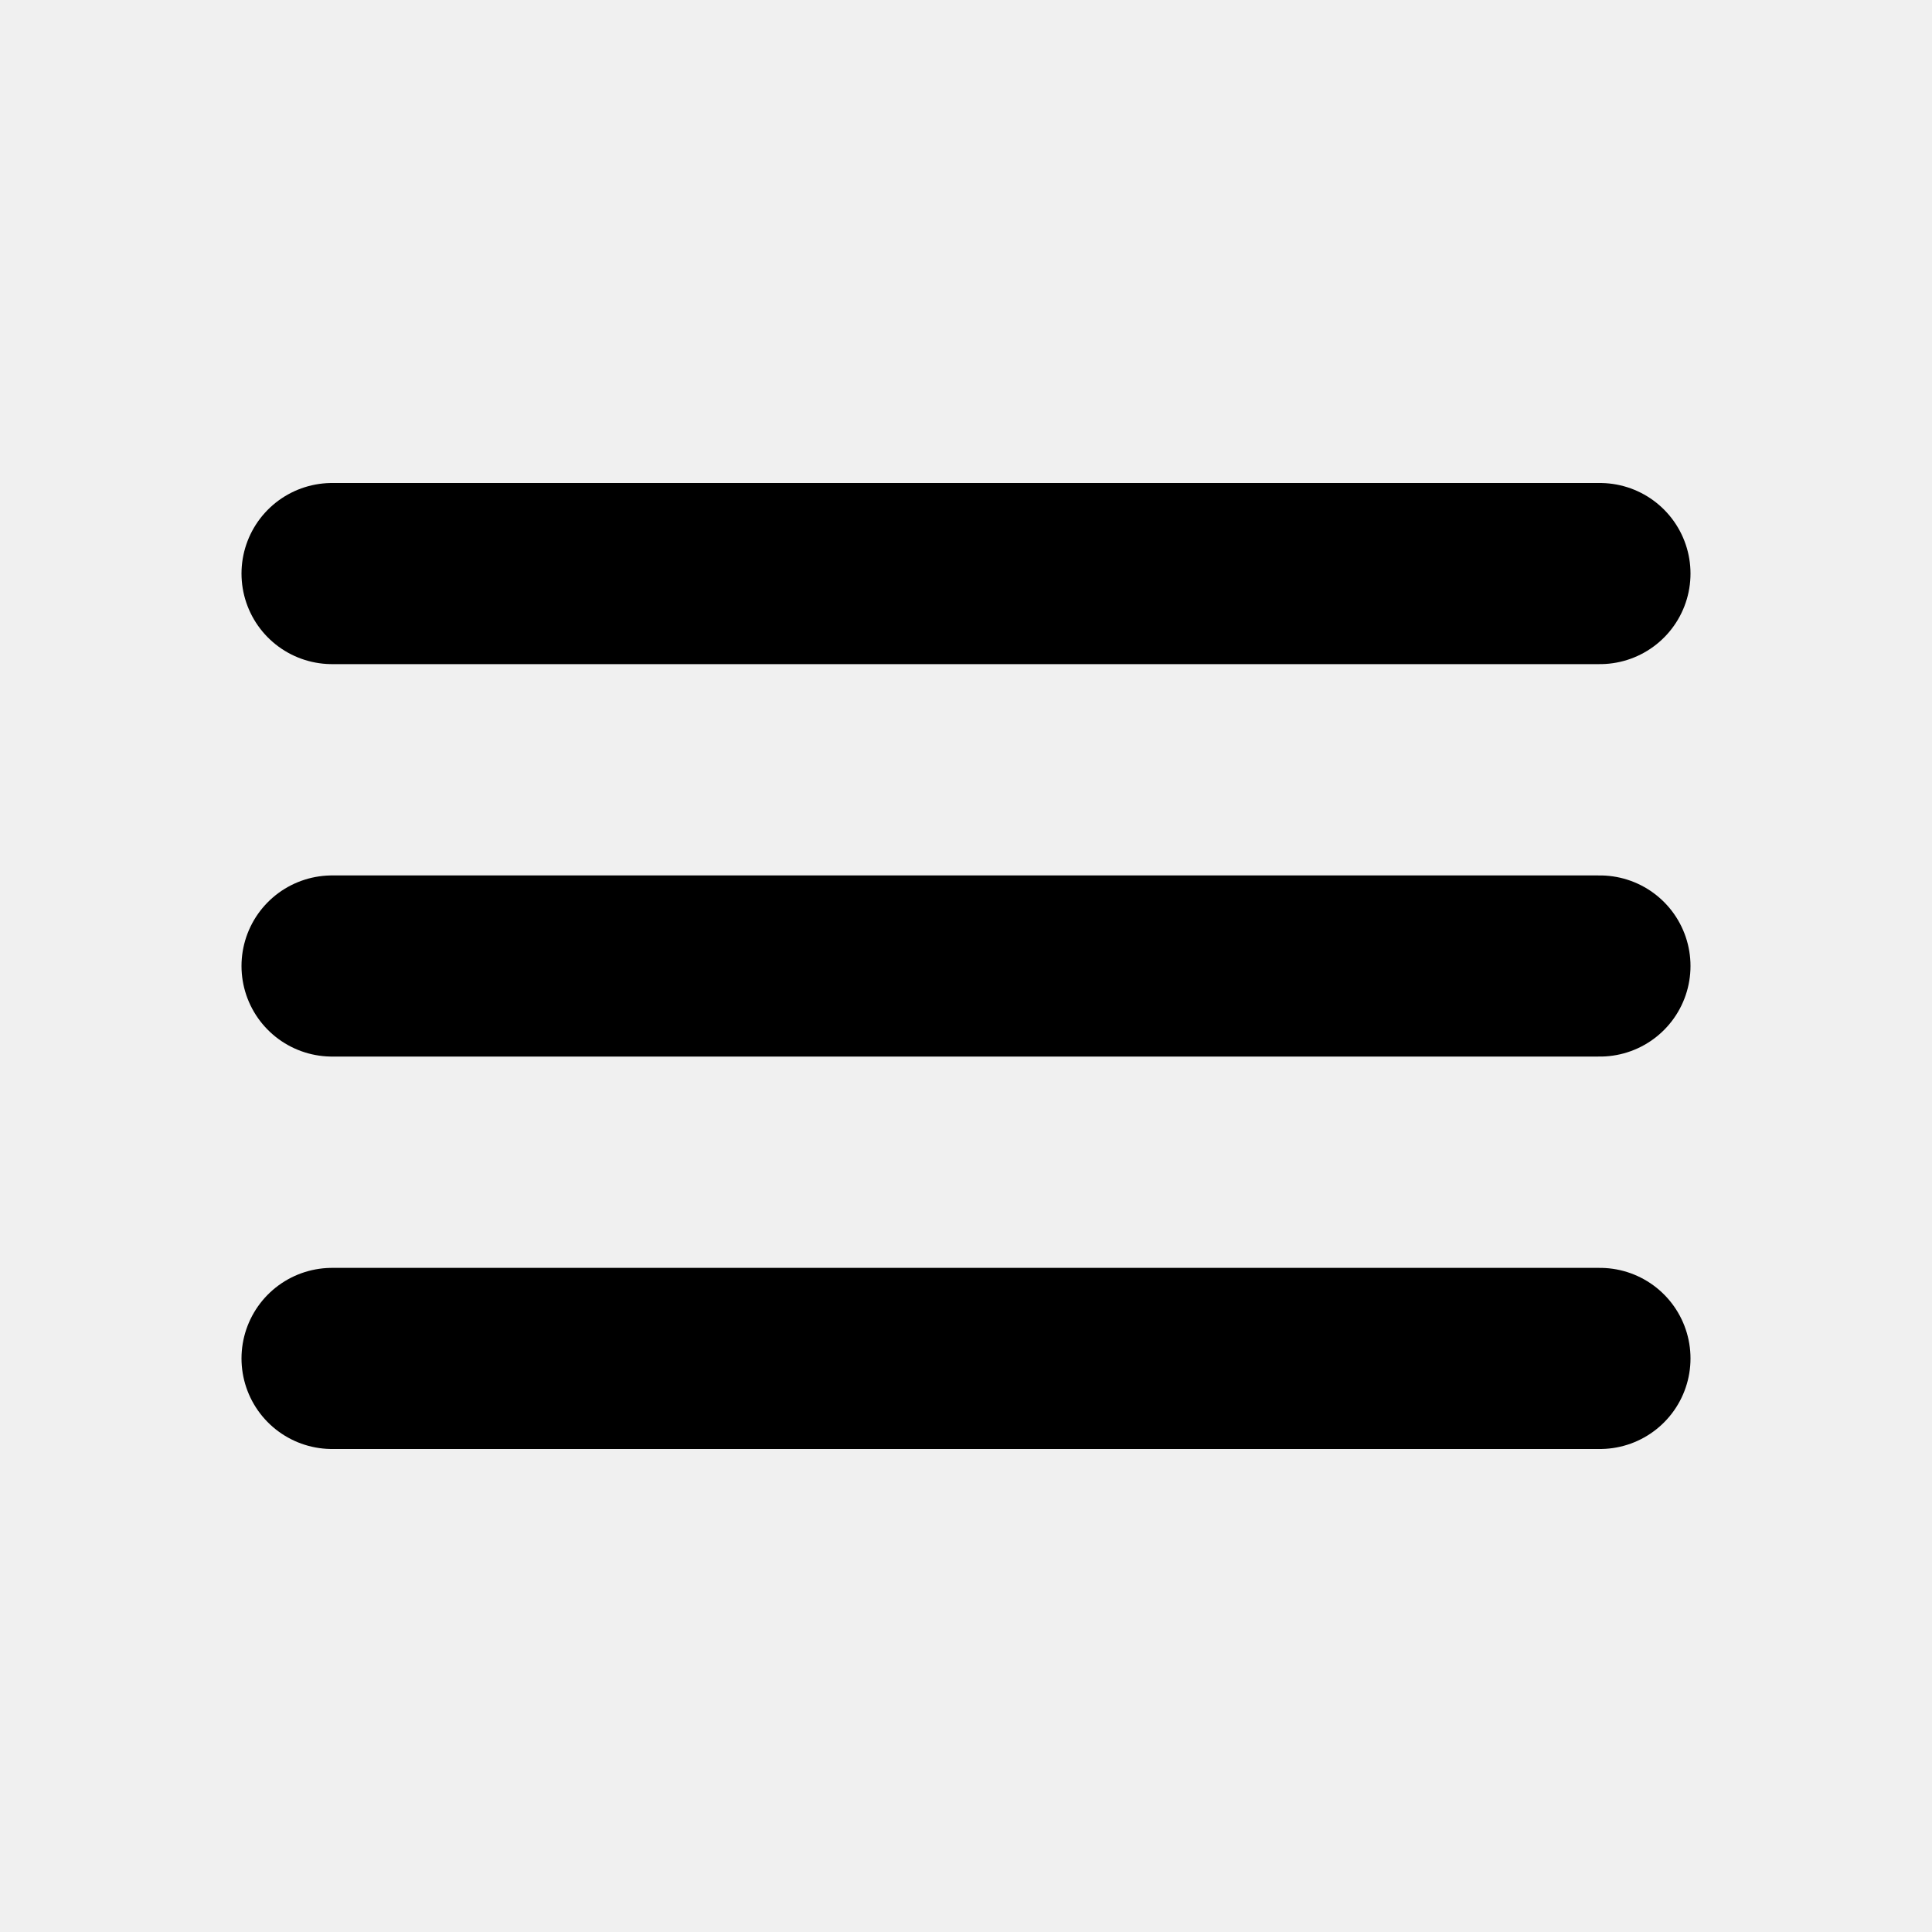
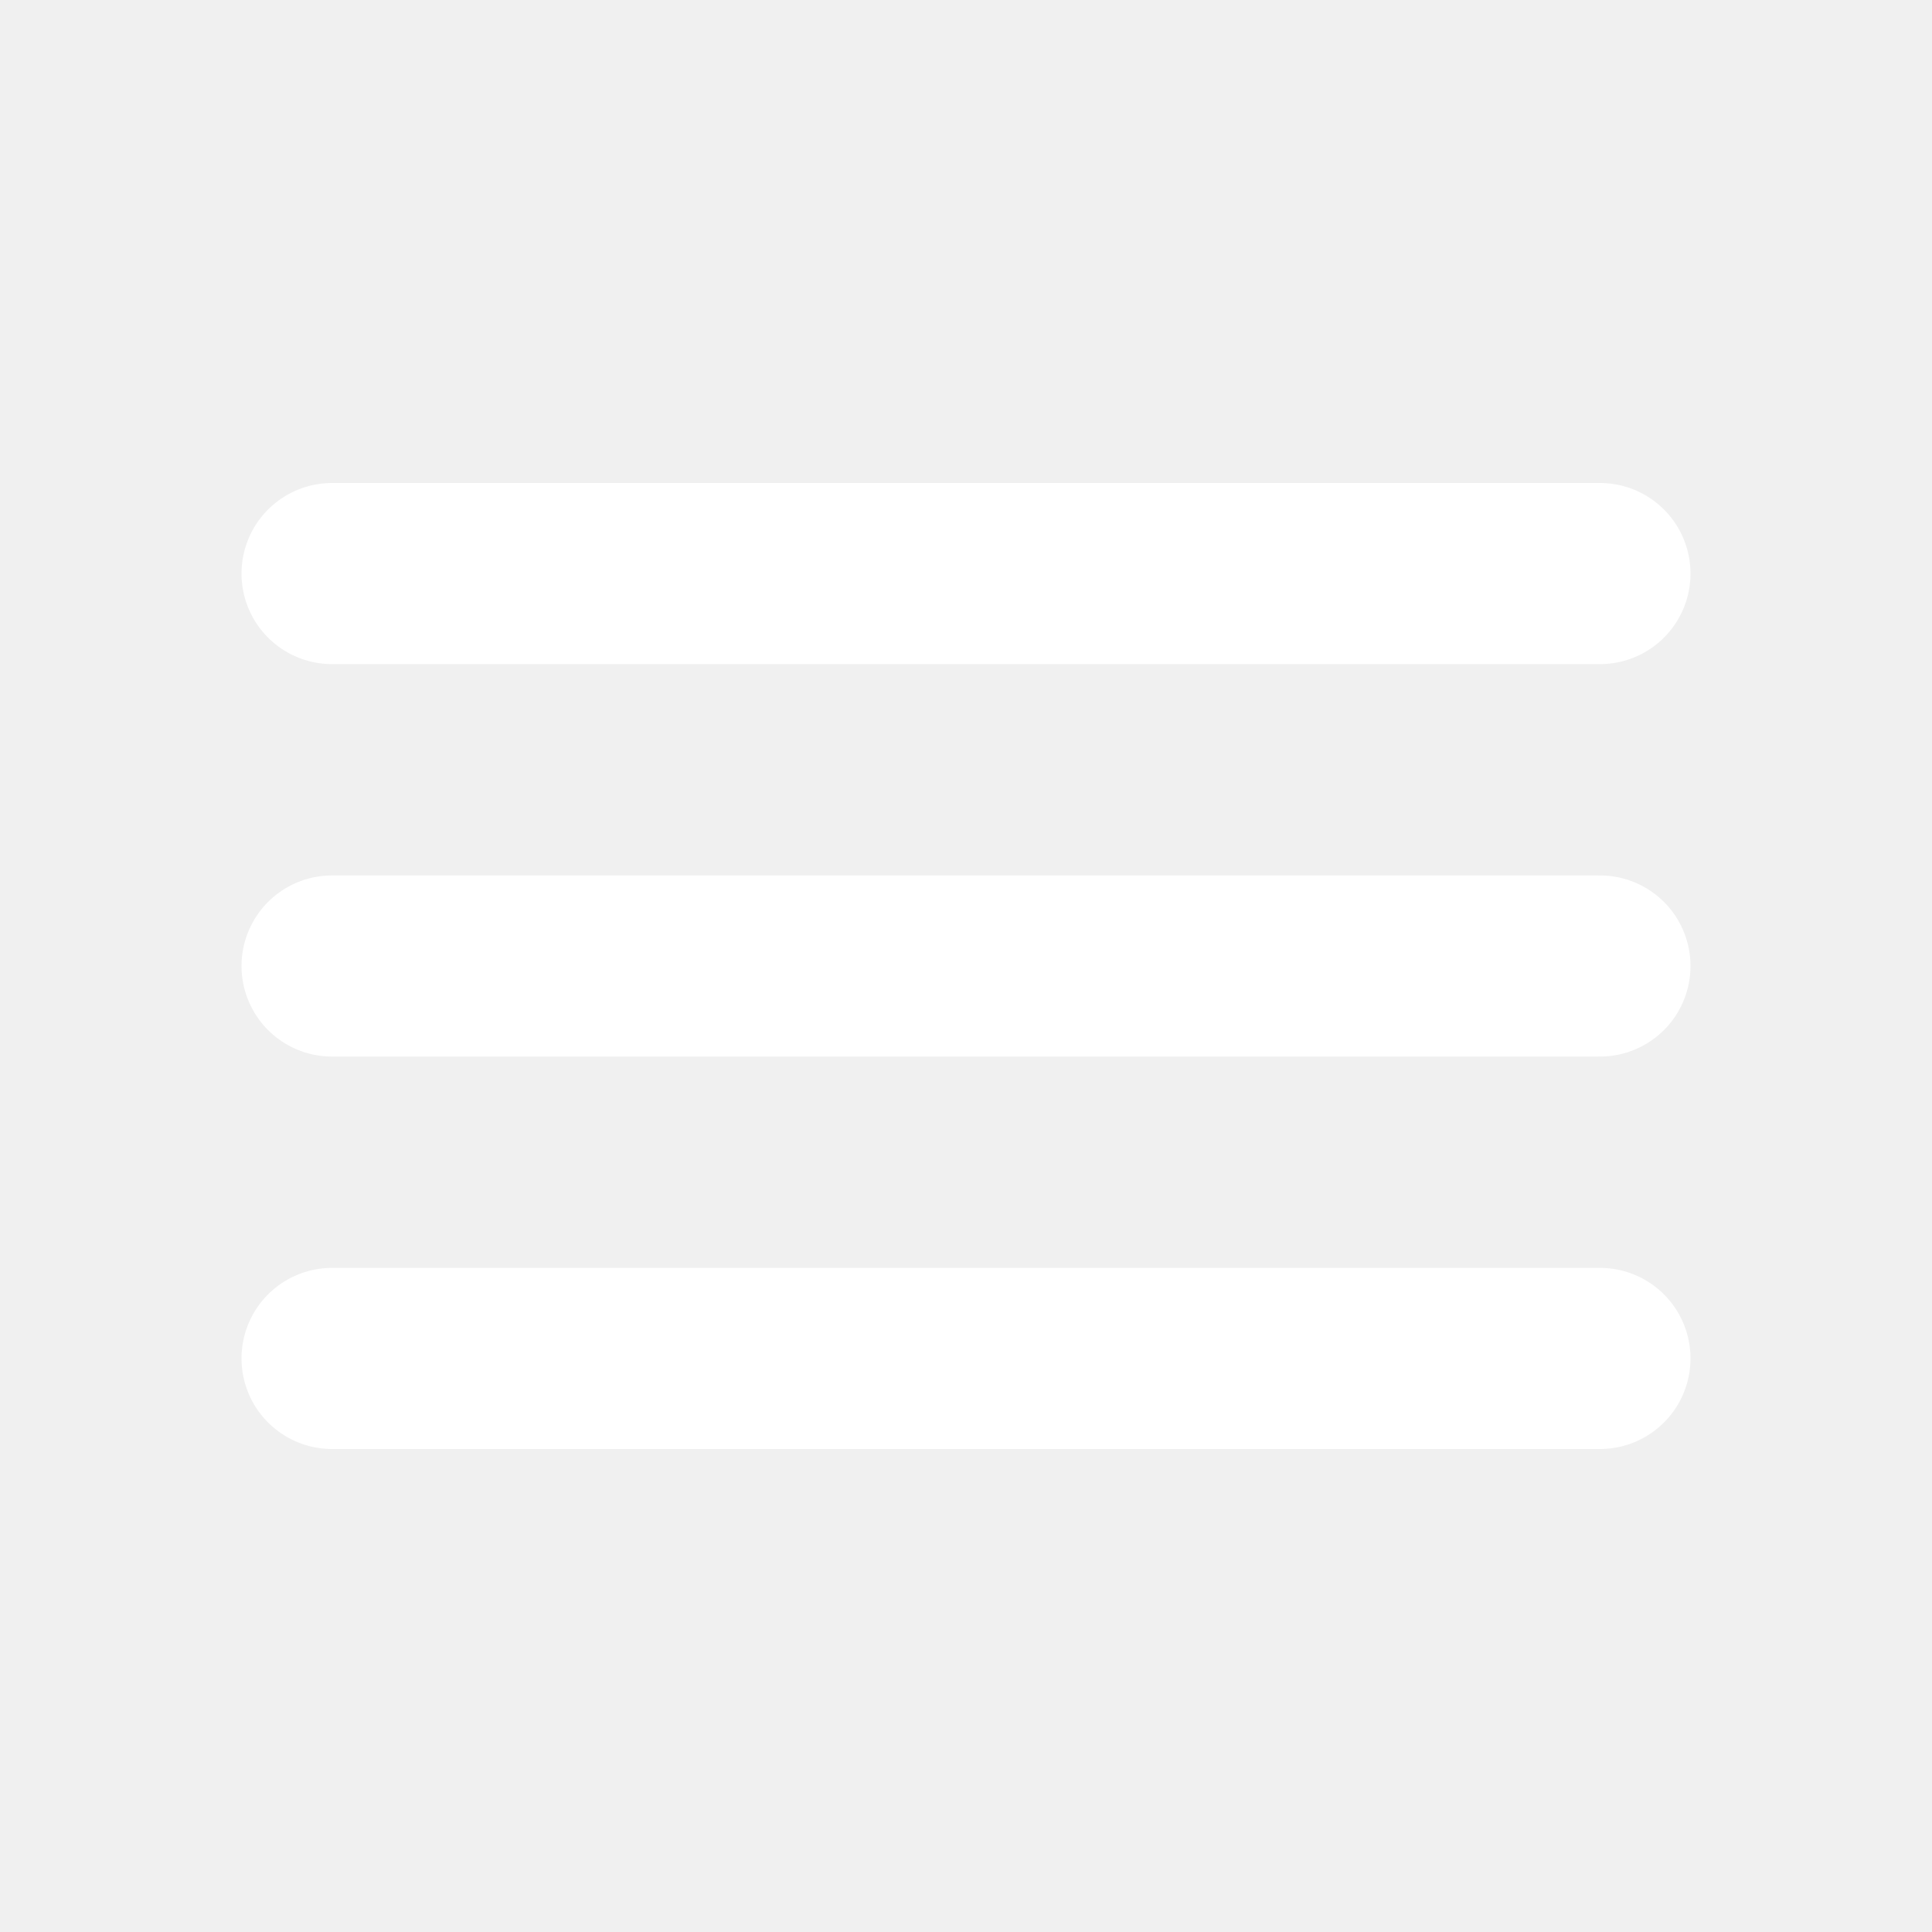
- <svg xmlns="http://www.w3.org/2000/svg" width="1em" height="1em" viewBox="0 0 512 512">
-   <path fill="none" stroke="currentColor" stroke-linecap="round" stroke-miterlimit="10" stroke-width="48" d="M88 152h336M88 256h336M88 360h336" />
+ <svg xmlns="http://www.w3.org/2000/svg" width="1em" height="1em" viewBox="0 0 512 512" fill="white">
+   <path fill="white" stroke="white" stroke-linecap="round" stroke-miterlimit="10" stroke-width="48" d="M88 152h336M88 256h336M88 360h336" />
</svg>
